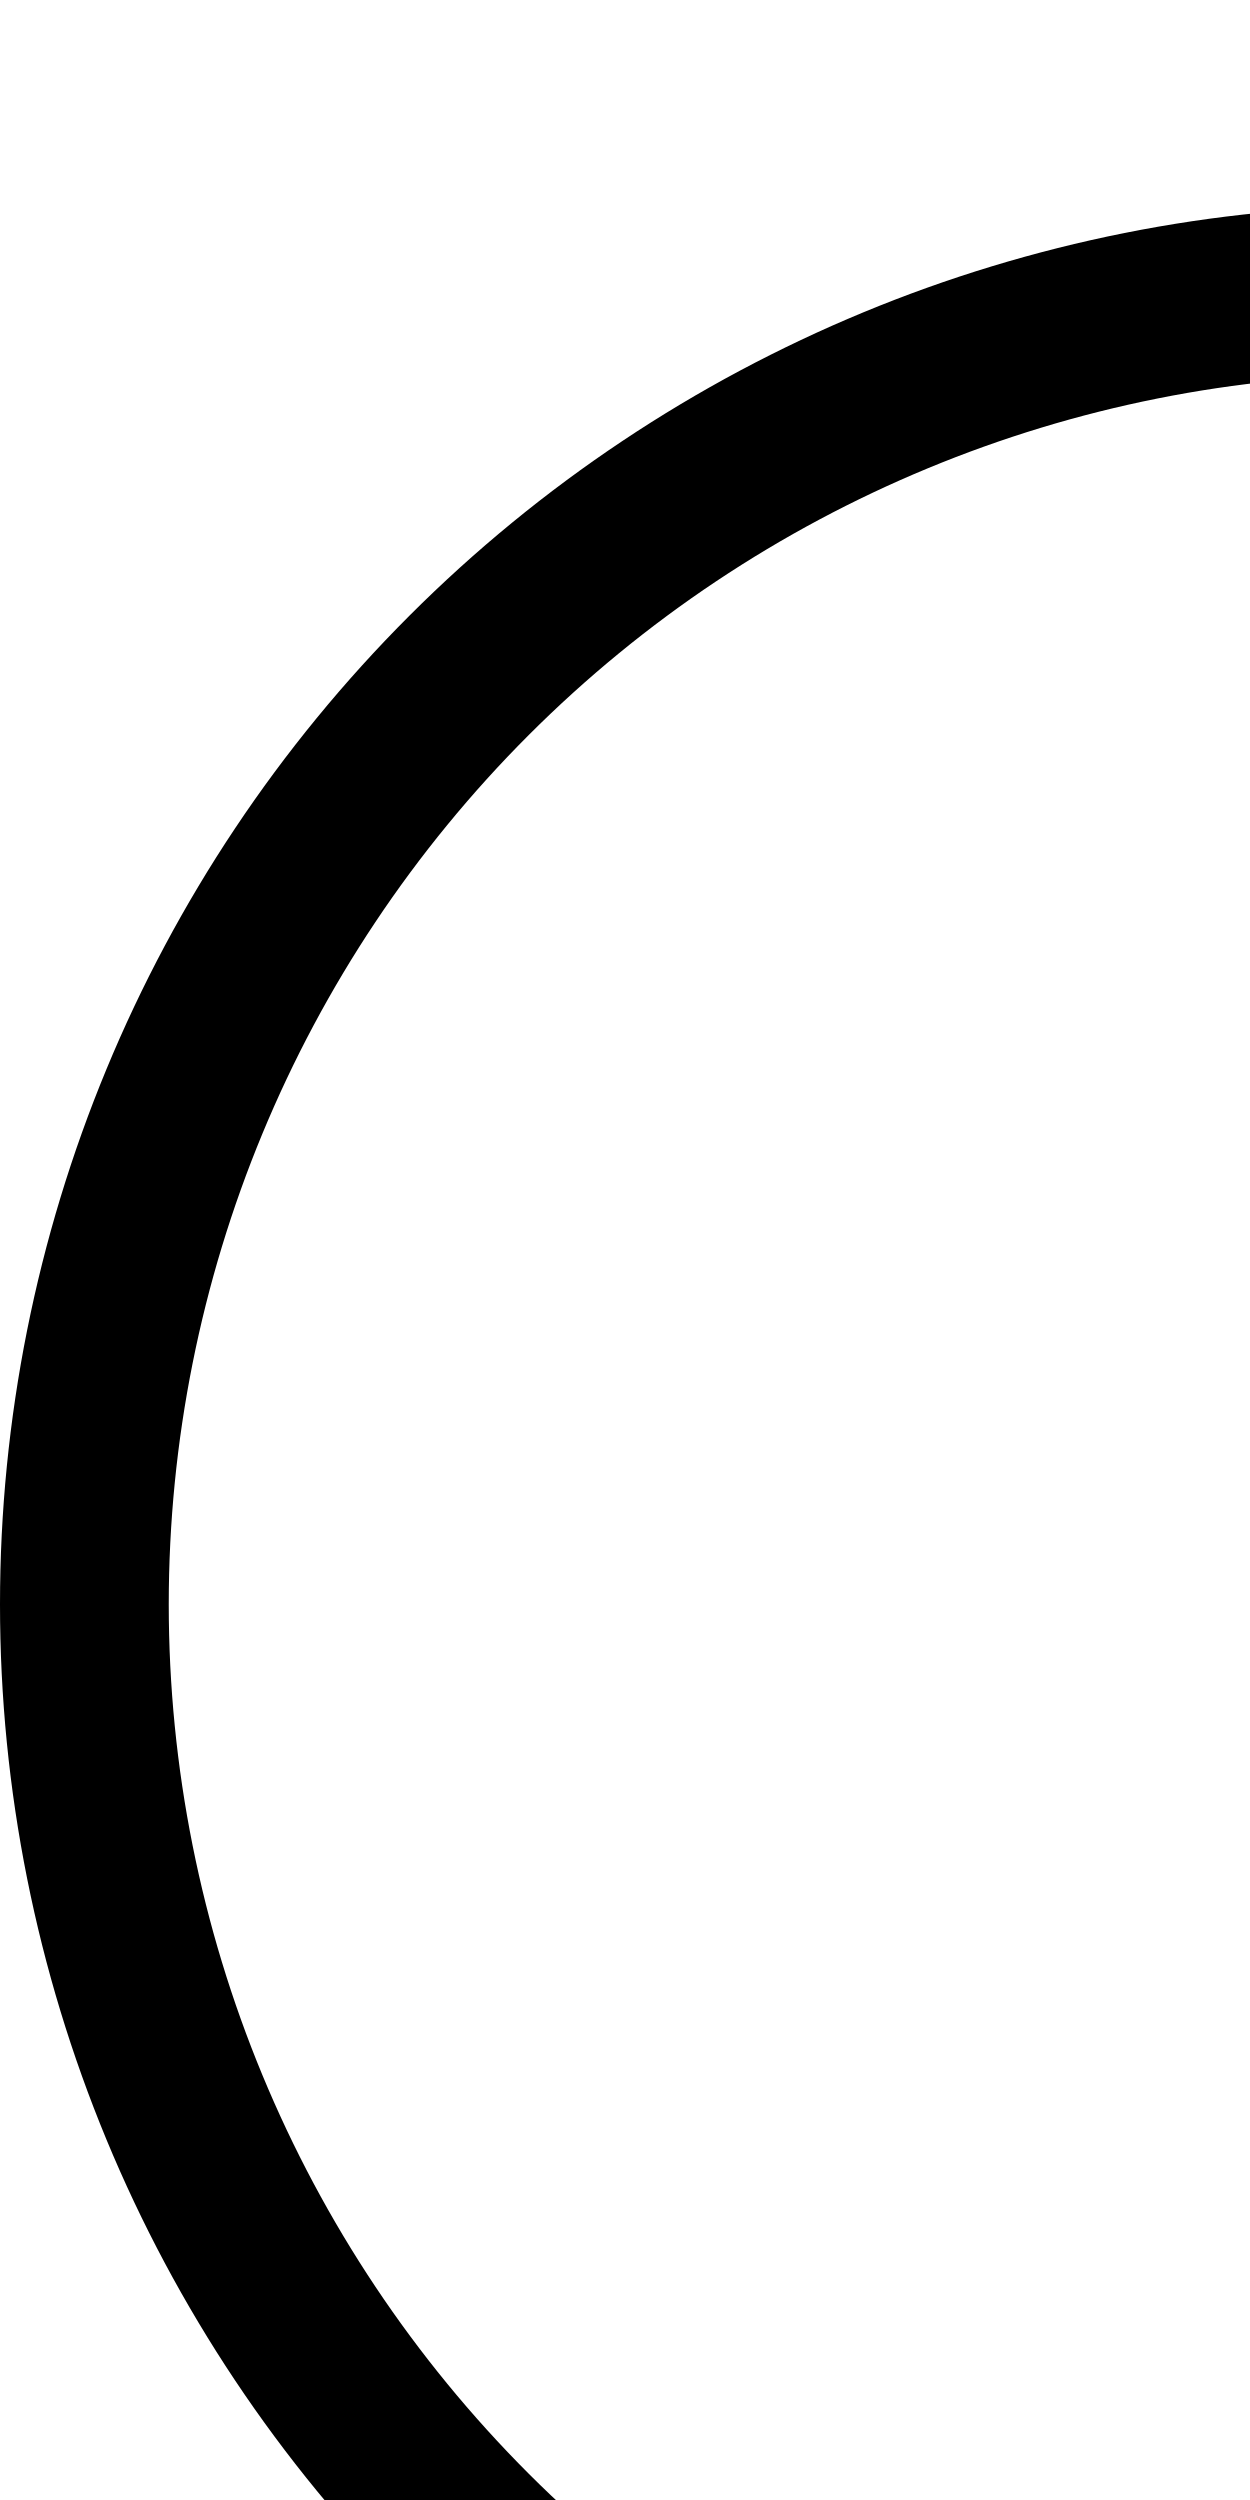
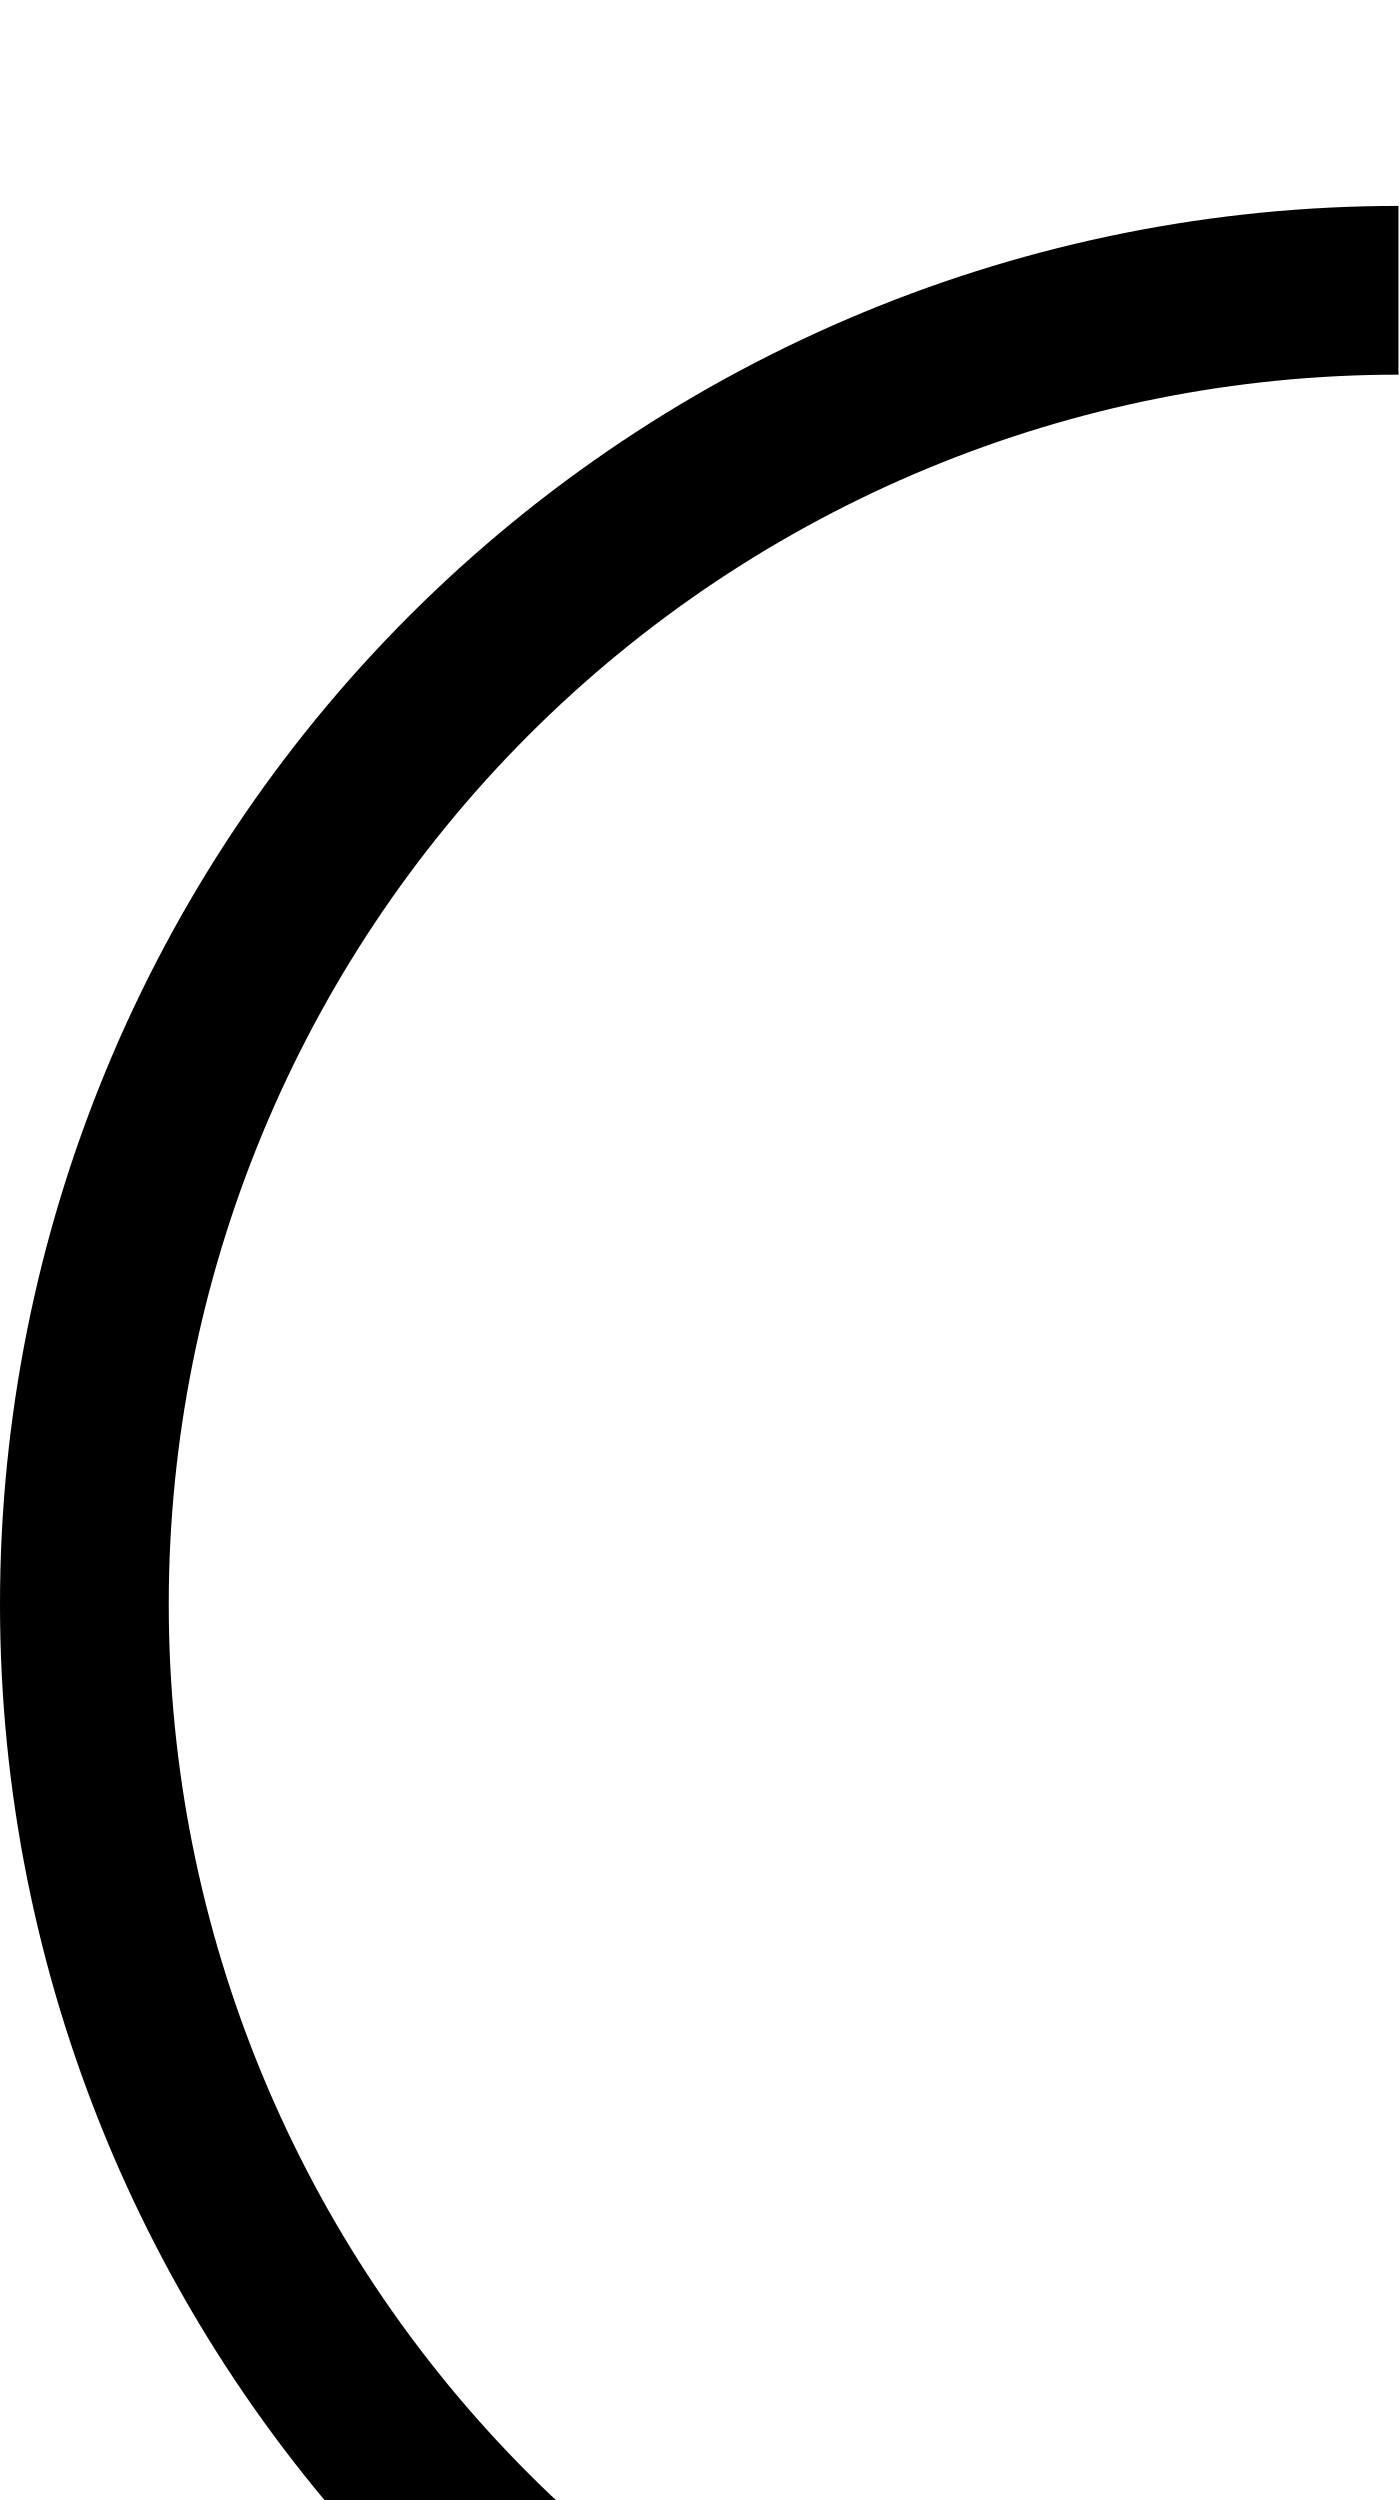
- <svg xmlns="http://www.w3.org/2000/svg" version="1.1" viewBox="0 -390 1000 2000" id="svg4185" width="1000" height="2000">
+ <svg xmlns="http://www.w3.org/2000/svg" version="1.1" viewBox="0 -390 1118.768 2000" id="svg4185" width="1118.768" height="2000">
  <defs id="defs4193" />
-   <path style="opacity:1;fill:#000000;fill-opacity:1;fill-rule:nonzero;stroke:none;stroke-width:1;stroke-linecap:round;stroke-linejoin:miter;stroke-miterlimit:4;stroke-dasharray:4, 4;stroke-dashoffset:0;stroke-opacity:1" d="m 1118.768,-225.268 c -296.716,0 -581.281,117.87 -791.09,327.68 C 117.868,312.222 -2.1e-4,596.785 0,893.5 c -2.1e-4,296.715 117.868,581.278 327.678,791.088 209.809,209.81 494.373,327.679 791.09,327.68 l 799.998,0 0,-135 -799.998,0 c -260.912,0 -511.137,-103.647 -695.629,-288.139 C 238.647,1404.637 135,1154.411 135,893.5 135,632.589 238.647,382.363 423.139,197.871 607.63,13.379 857.855,-90.267 1118.768,-90.268 l 799.998,0 0,-135 z" id="path22845" />
+   <path style="opacity:1;fill:#000000;fill-opacity:1;fill-rule:nonzero;stroke:none;stroke-width:1;stroke-linecap:round;stroke-linejoin:miter;stroke-miterlimit:4;stroke-dasharray:4, 4;stroke-dashoffset:0;stroke-opacity:1" d="m 1118.768,-225.268 c -296.716,0 -581.281,117.87 -791.09,327.68 C 117.868,312.222 -2.1e-4,596.785 0,893.5 c -2.1e-4,296.715 117.868,581.278 327.678,791.088 209.809,209.81 494.373,327.679 791.09,327.68 l 0,-135 c -260.912,0 -511.137,-103.647 -695.629,-288.139 C 238.647,1404.637 135,1154.411 135,893.5 135,632.589 238.647,382.363 423.139,197.871 607.63,13.379 857.855,-90.267 1118.768,-90.268 l 0,-135 z" id="path22845" />
</svg>
